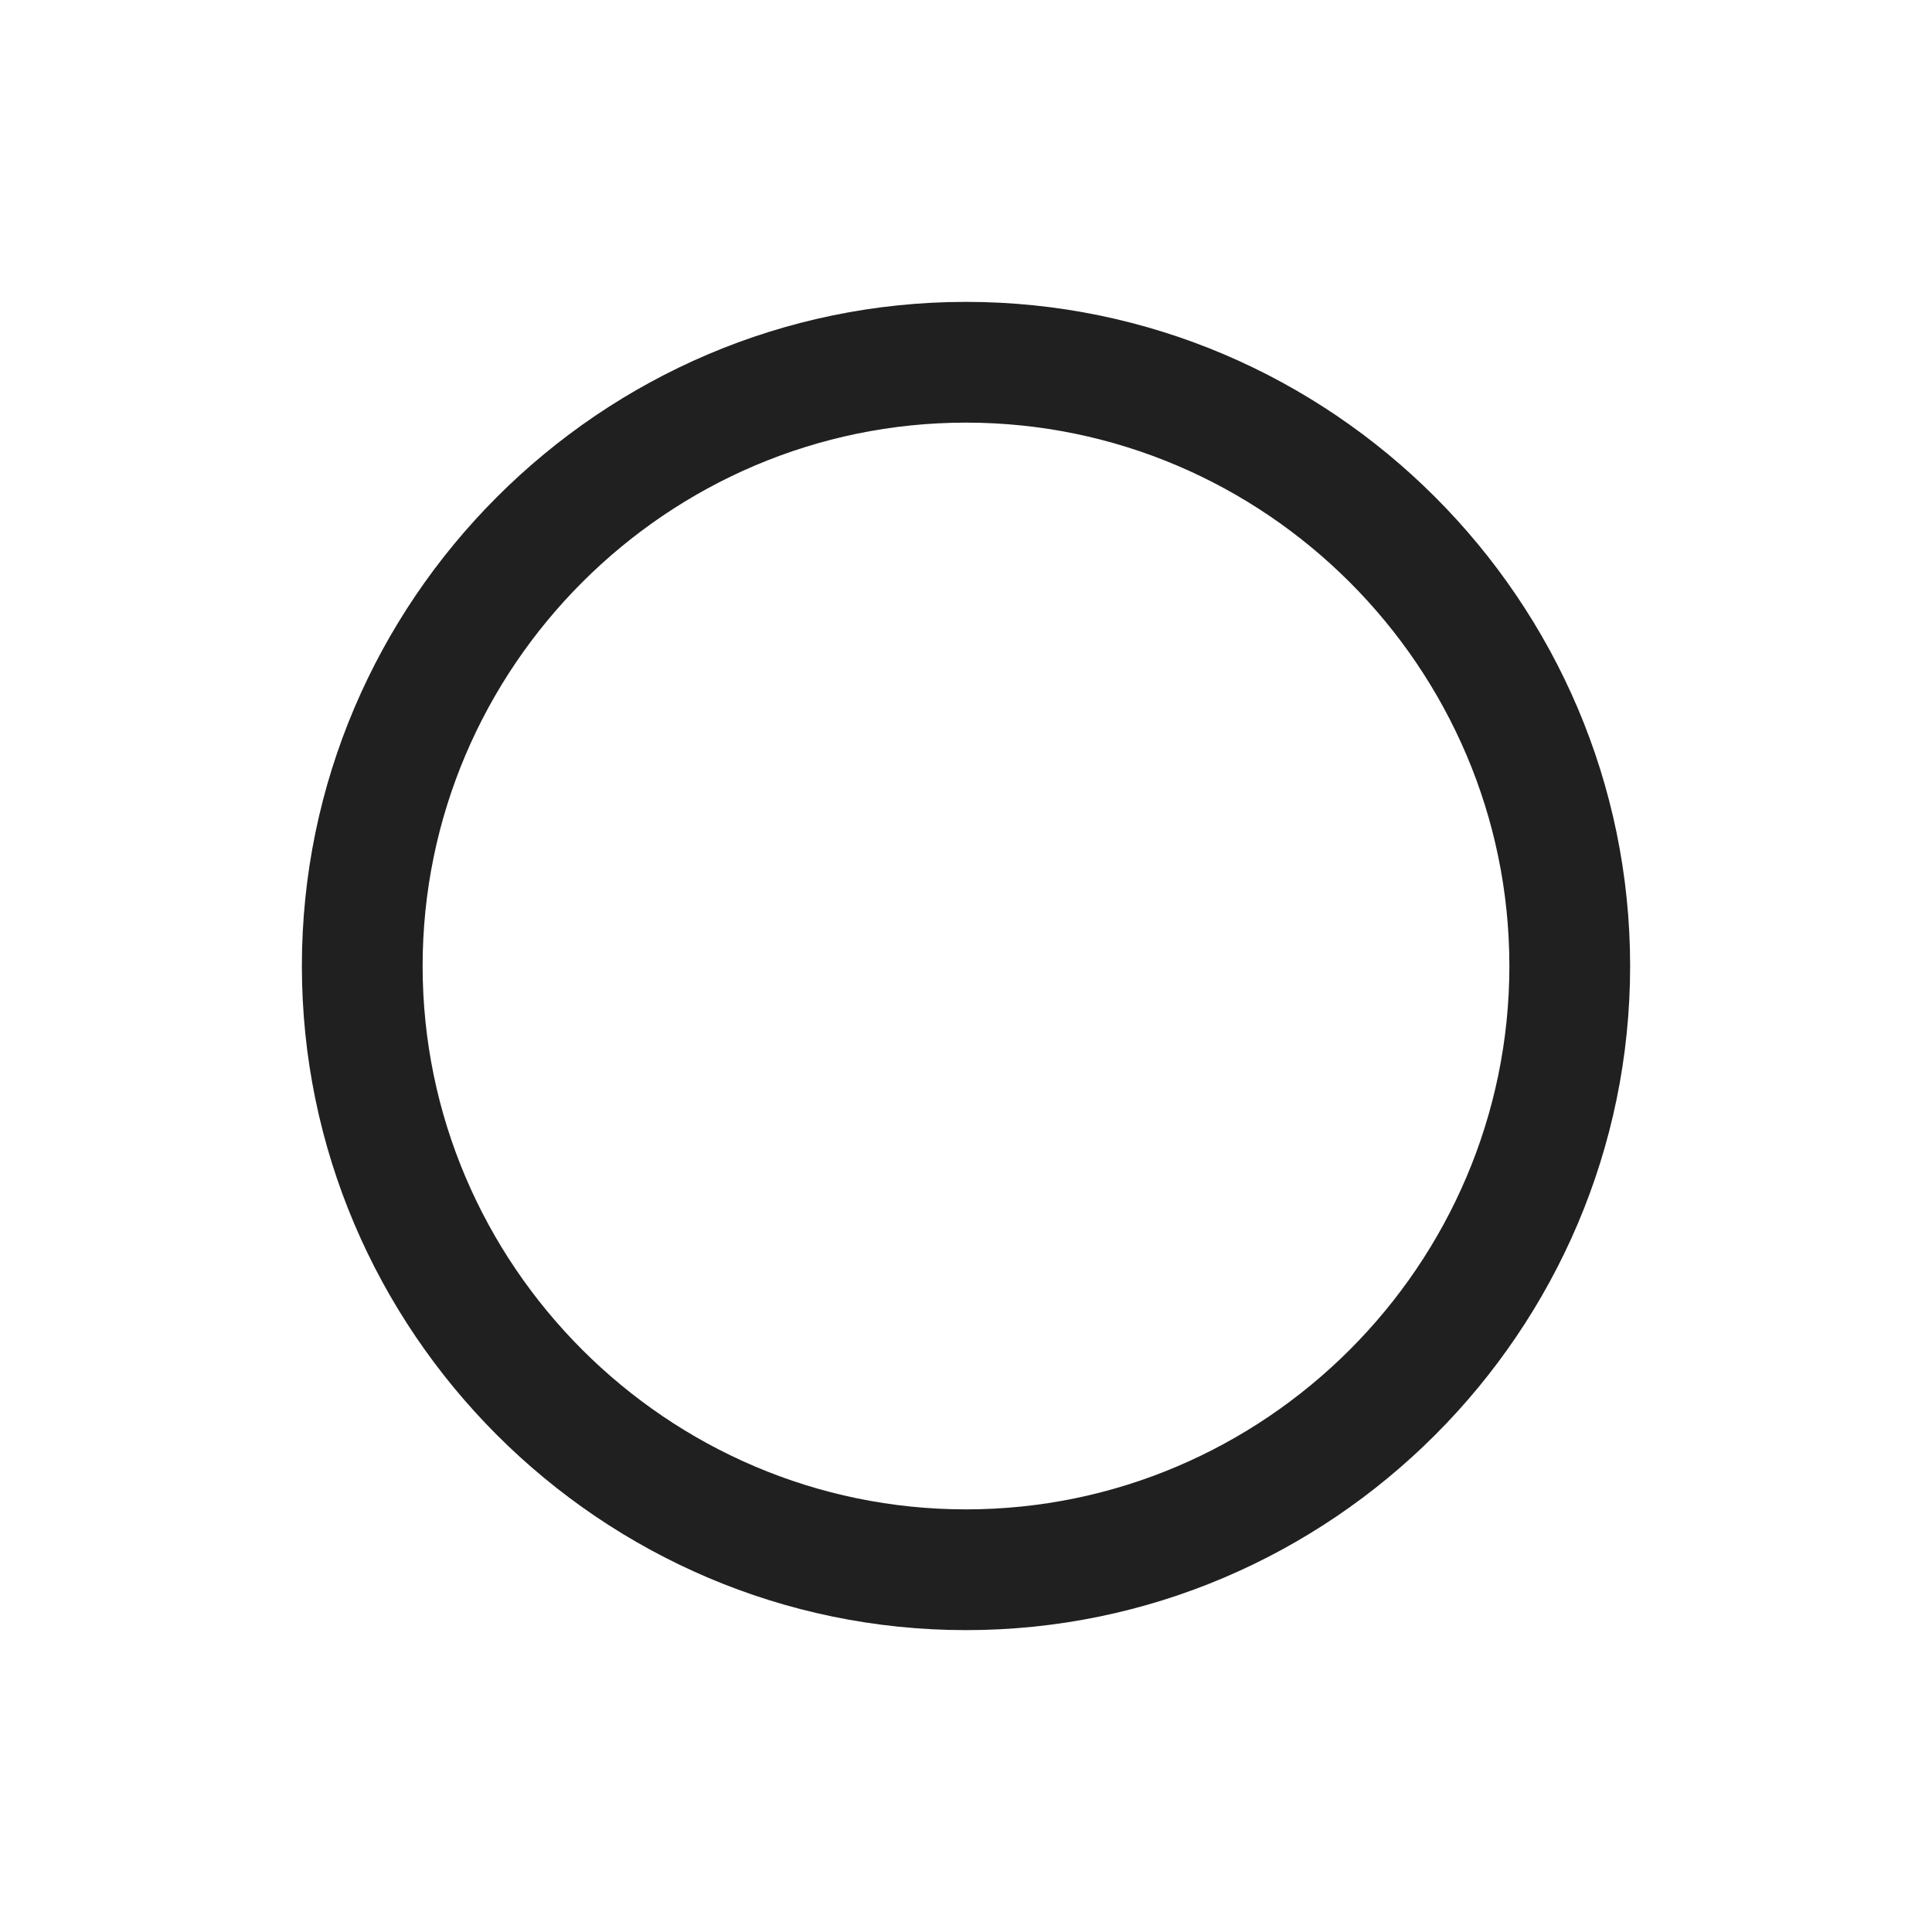
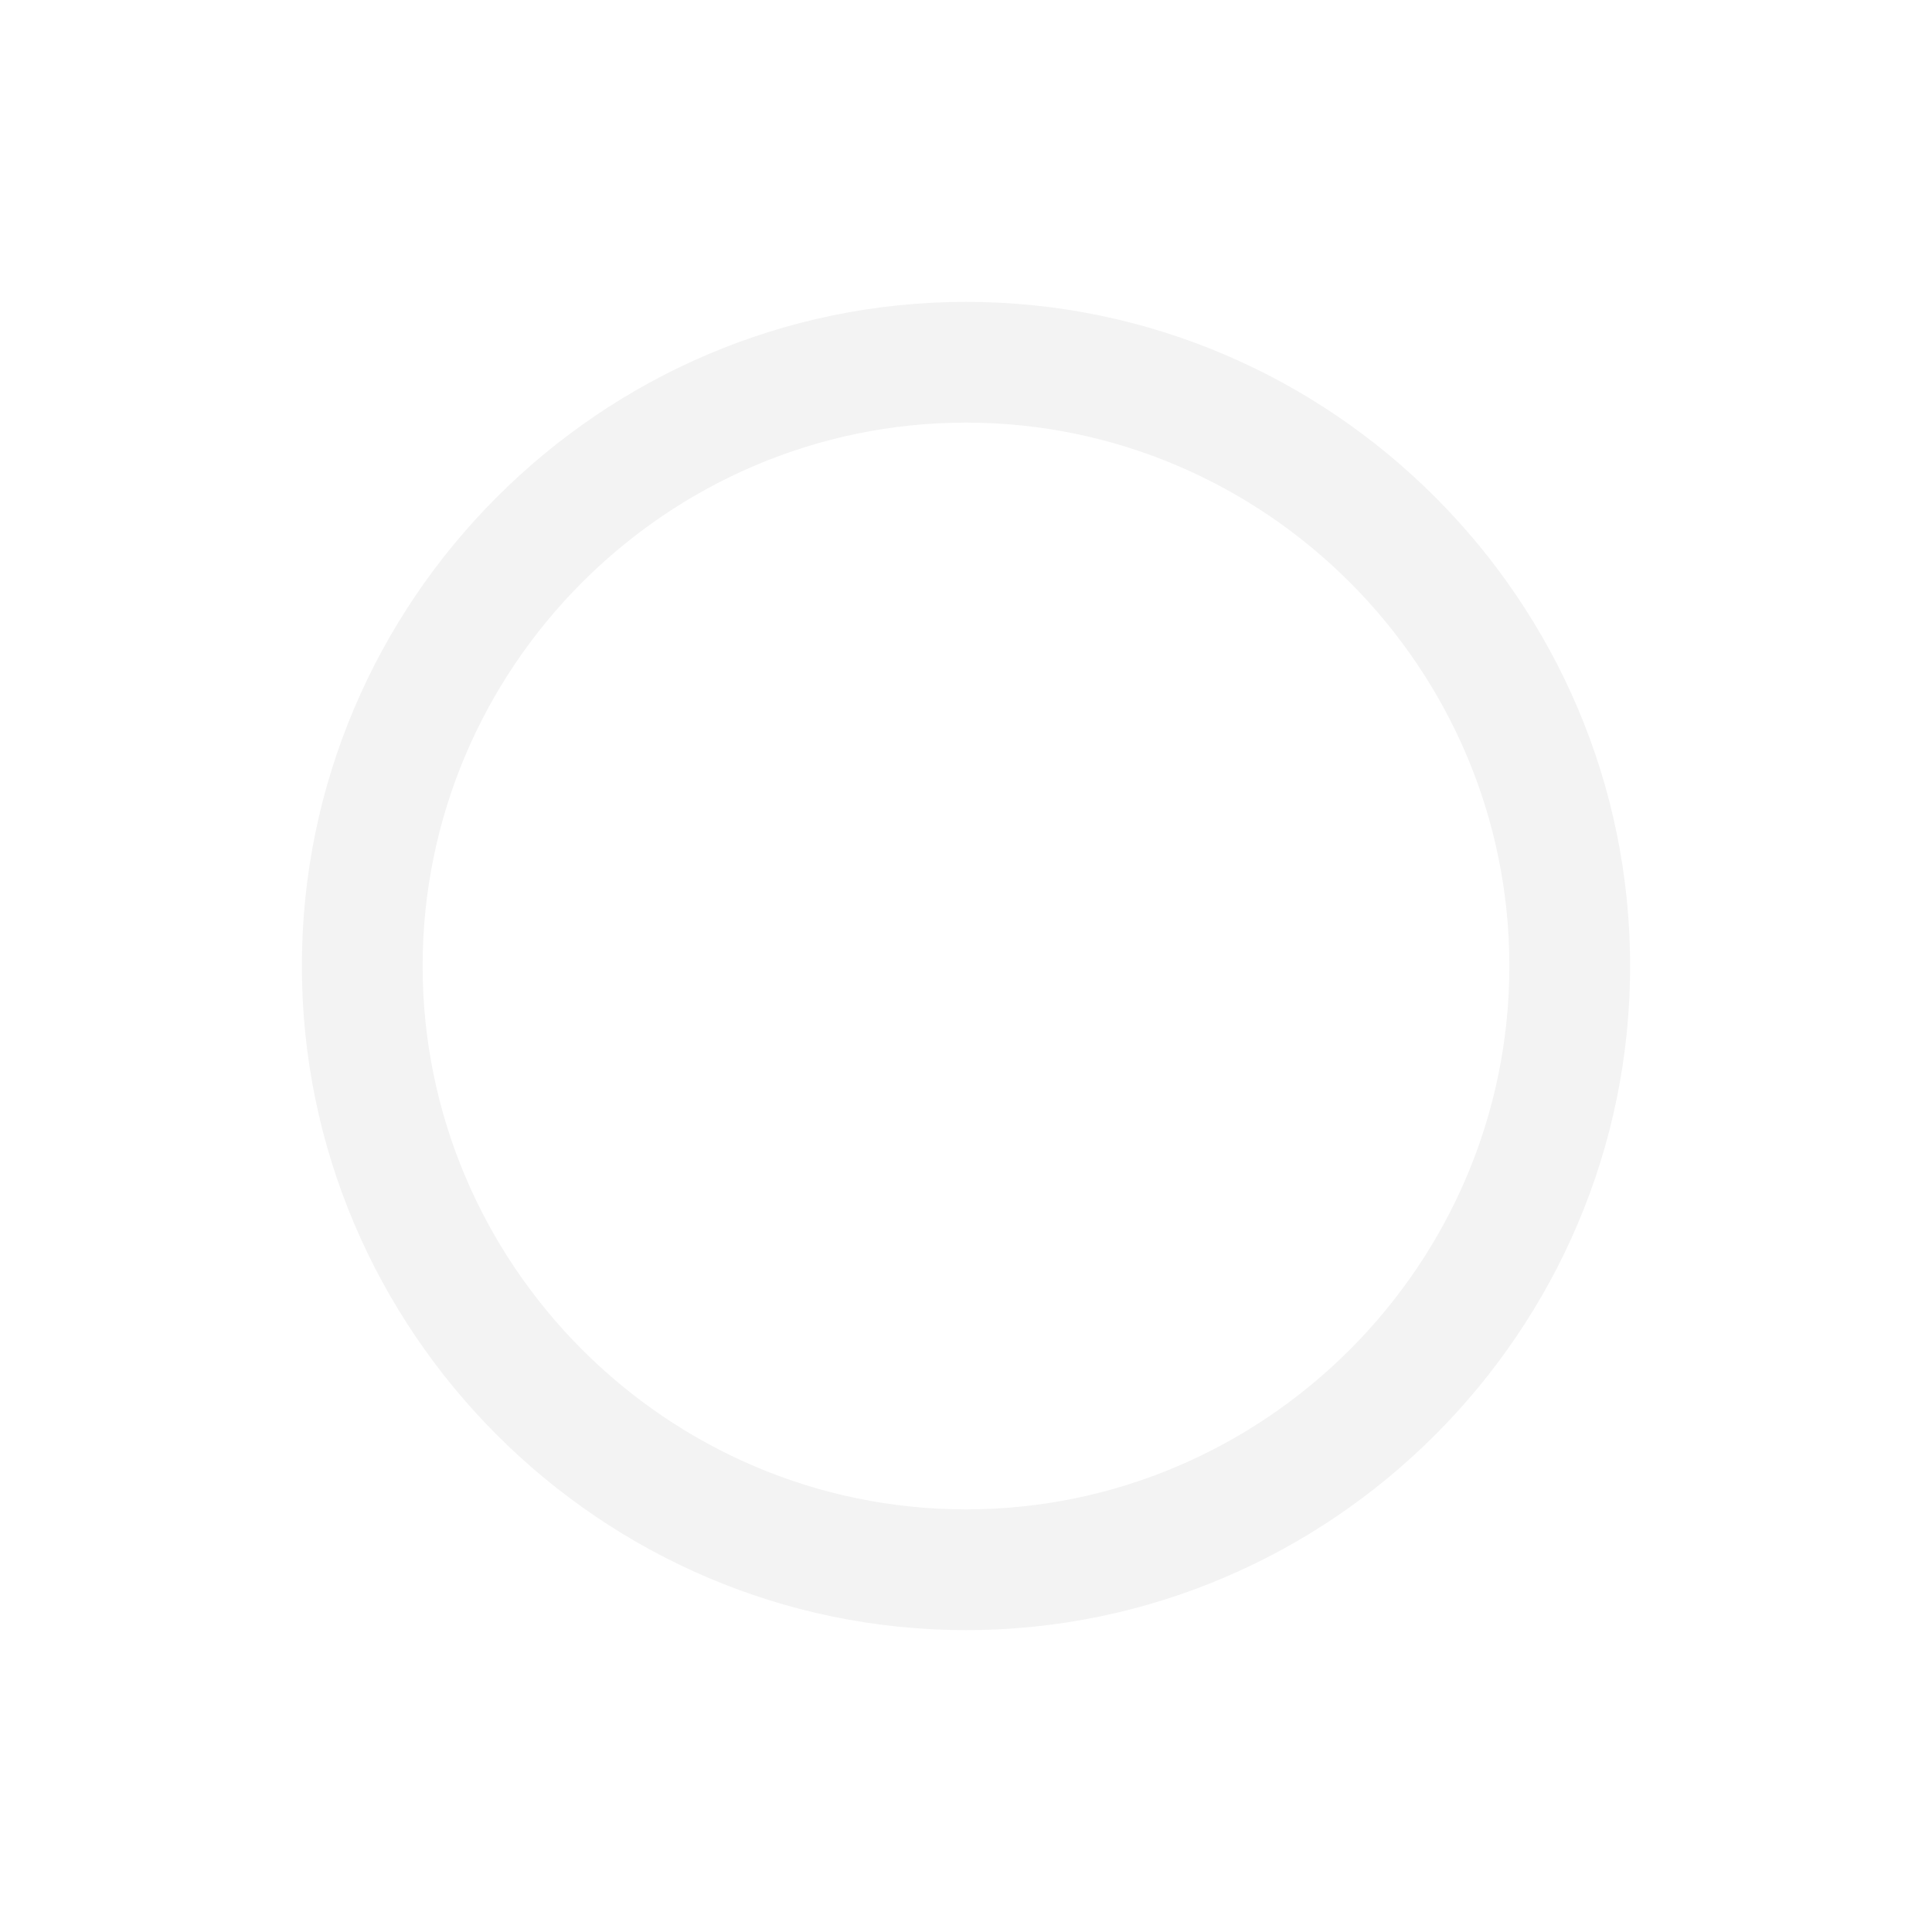
<svg xmlns="http://www.w3.org/2000/svg" version="1.1" id="Layer_2" x="0px" y="0px" viewBox="0 0 64 64" style="enable-background:new 0 0 64 64;" xml:space="preserve">
  <style type="text/css">
- 	.st0{fill:#202020;}
+ 	.st0{fill:#f3f3f3;}
</style>
  <g>
    <path class="st0" d="M10,32c0,12.1,9.9,22,22,22s22-9.9,22-22s-9.9-22-22-22S10,19.9,10,32z M32,14c9.9,0,18,8.1,18,18   s-8.1,18-18,18s-18-8.1-18-18S22.1,14,32,14z" />
  </g>
</svg>
